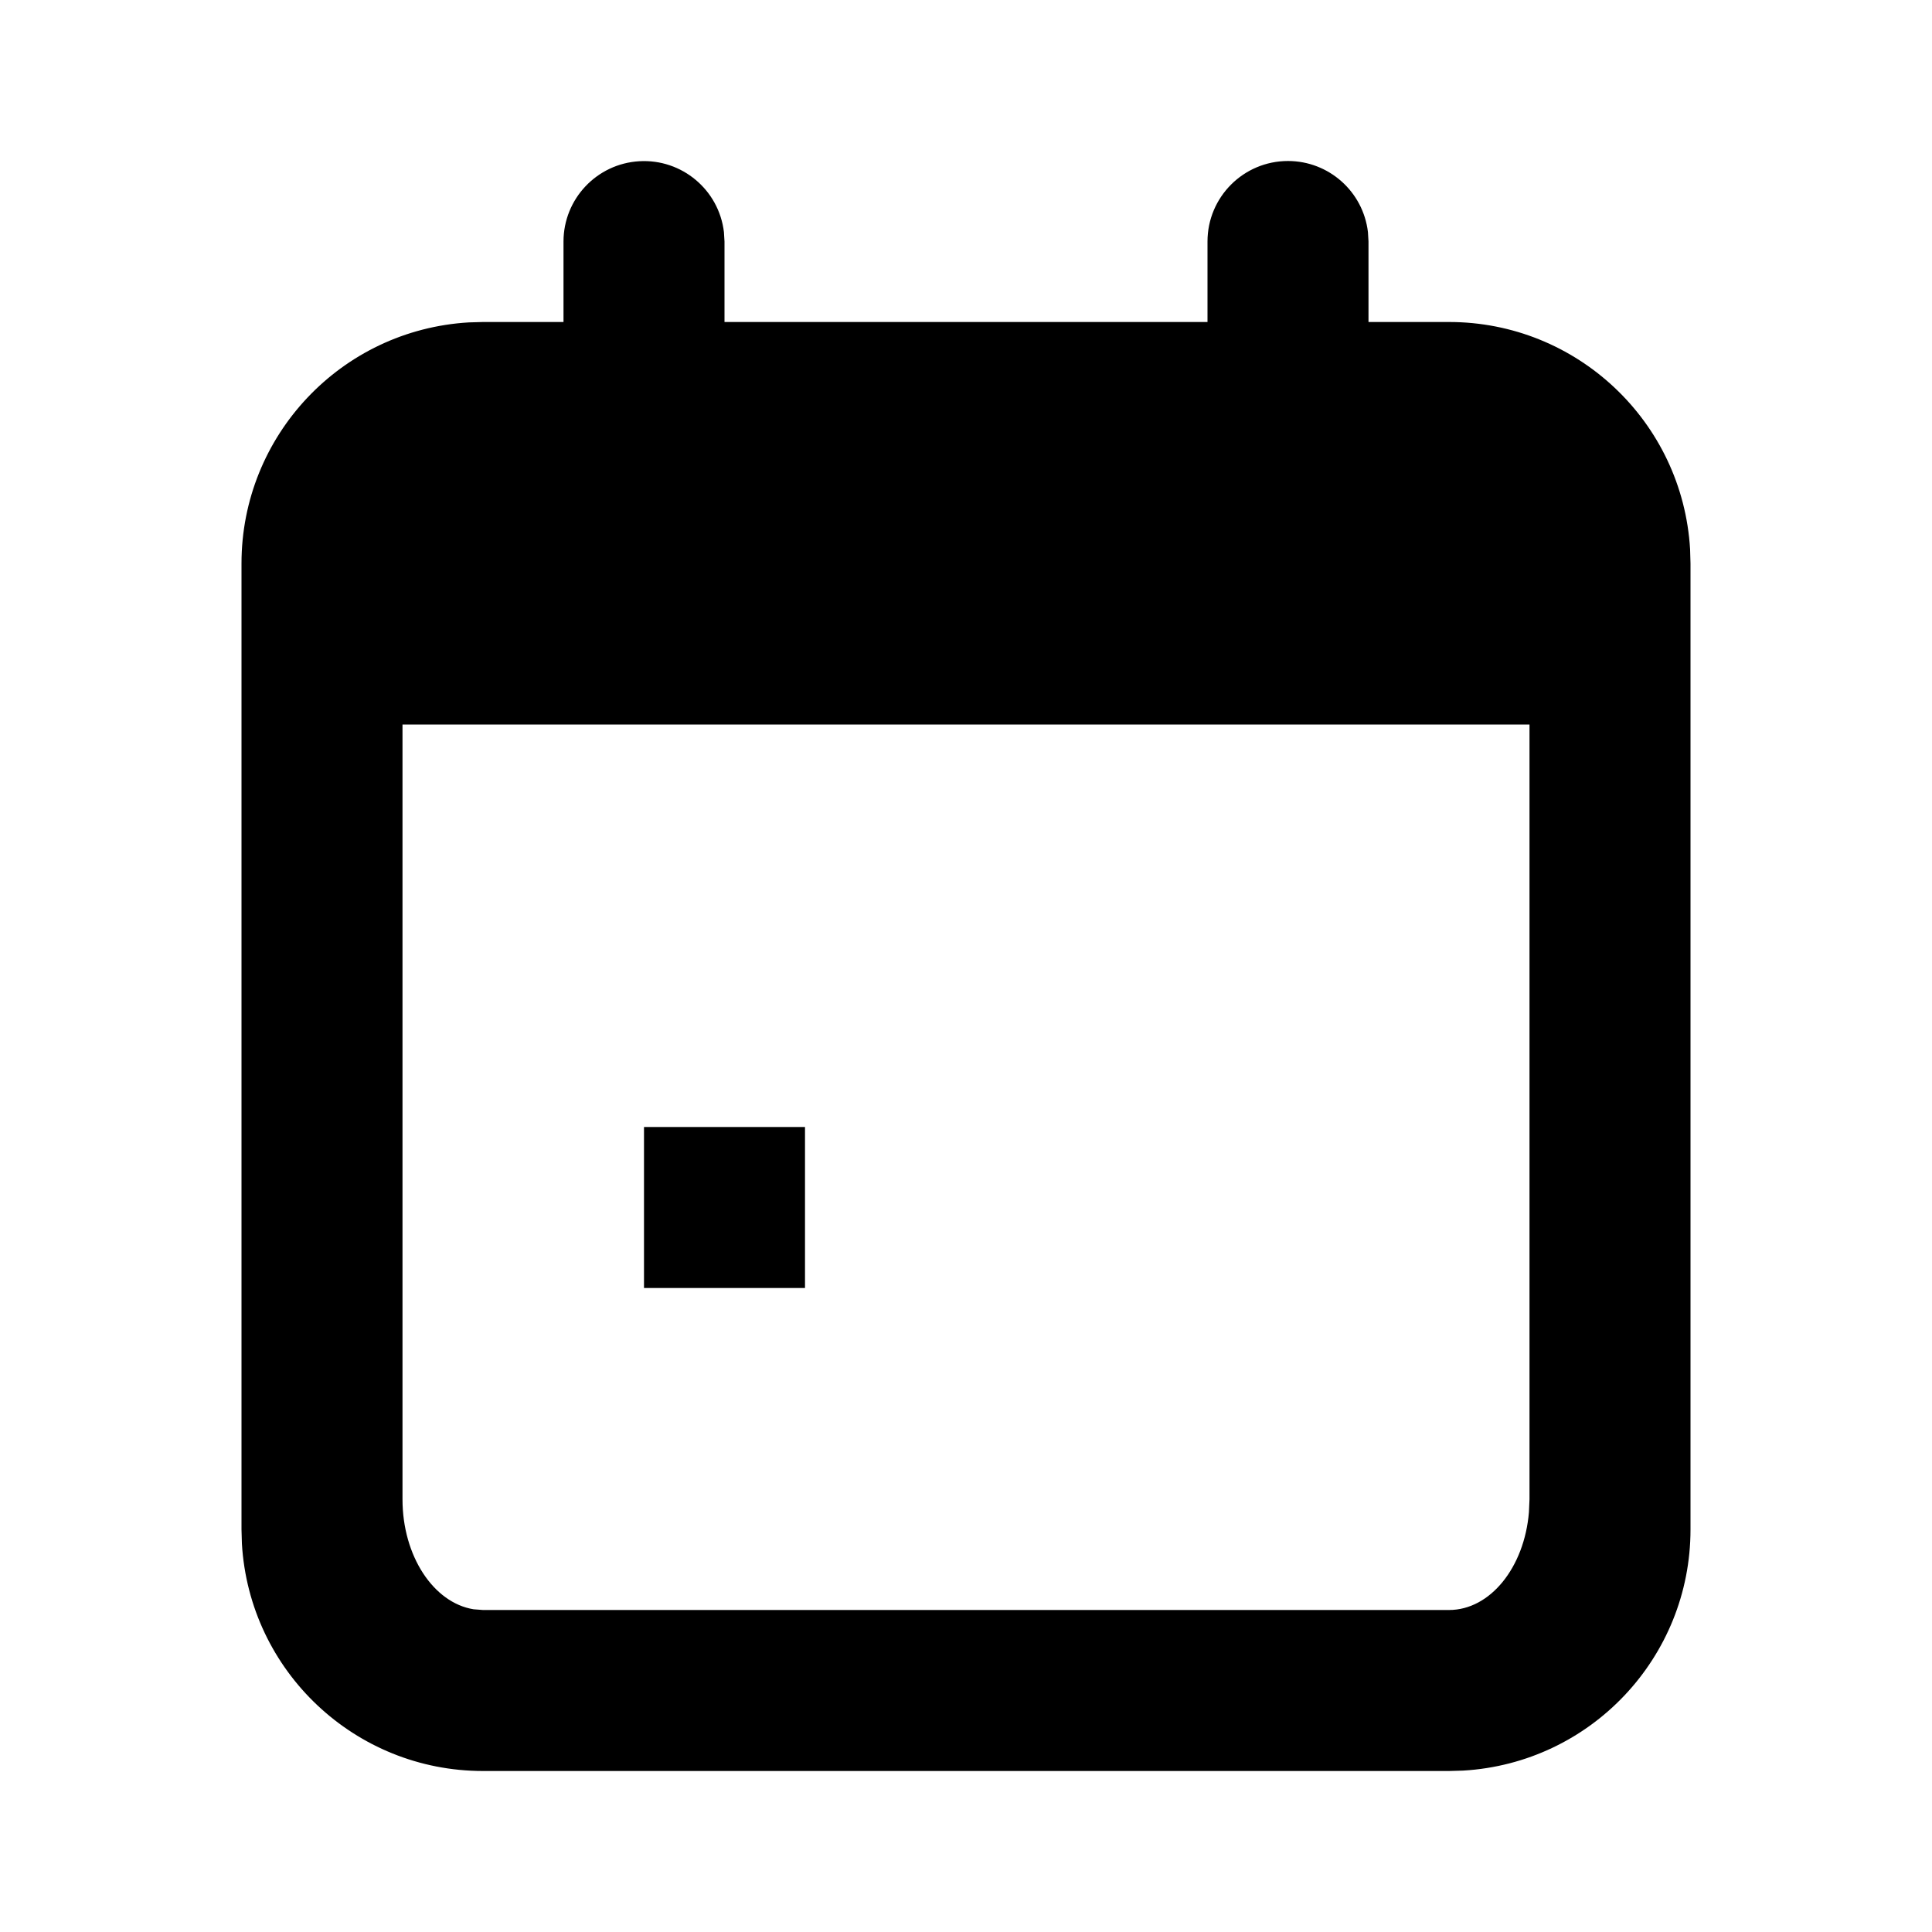
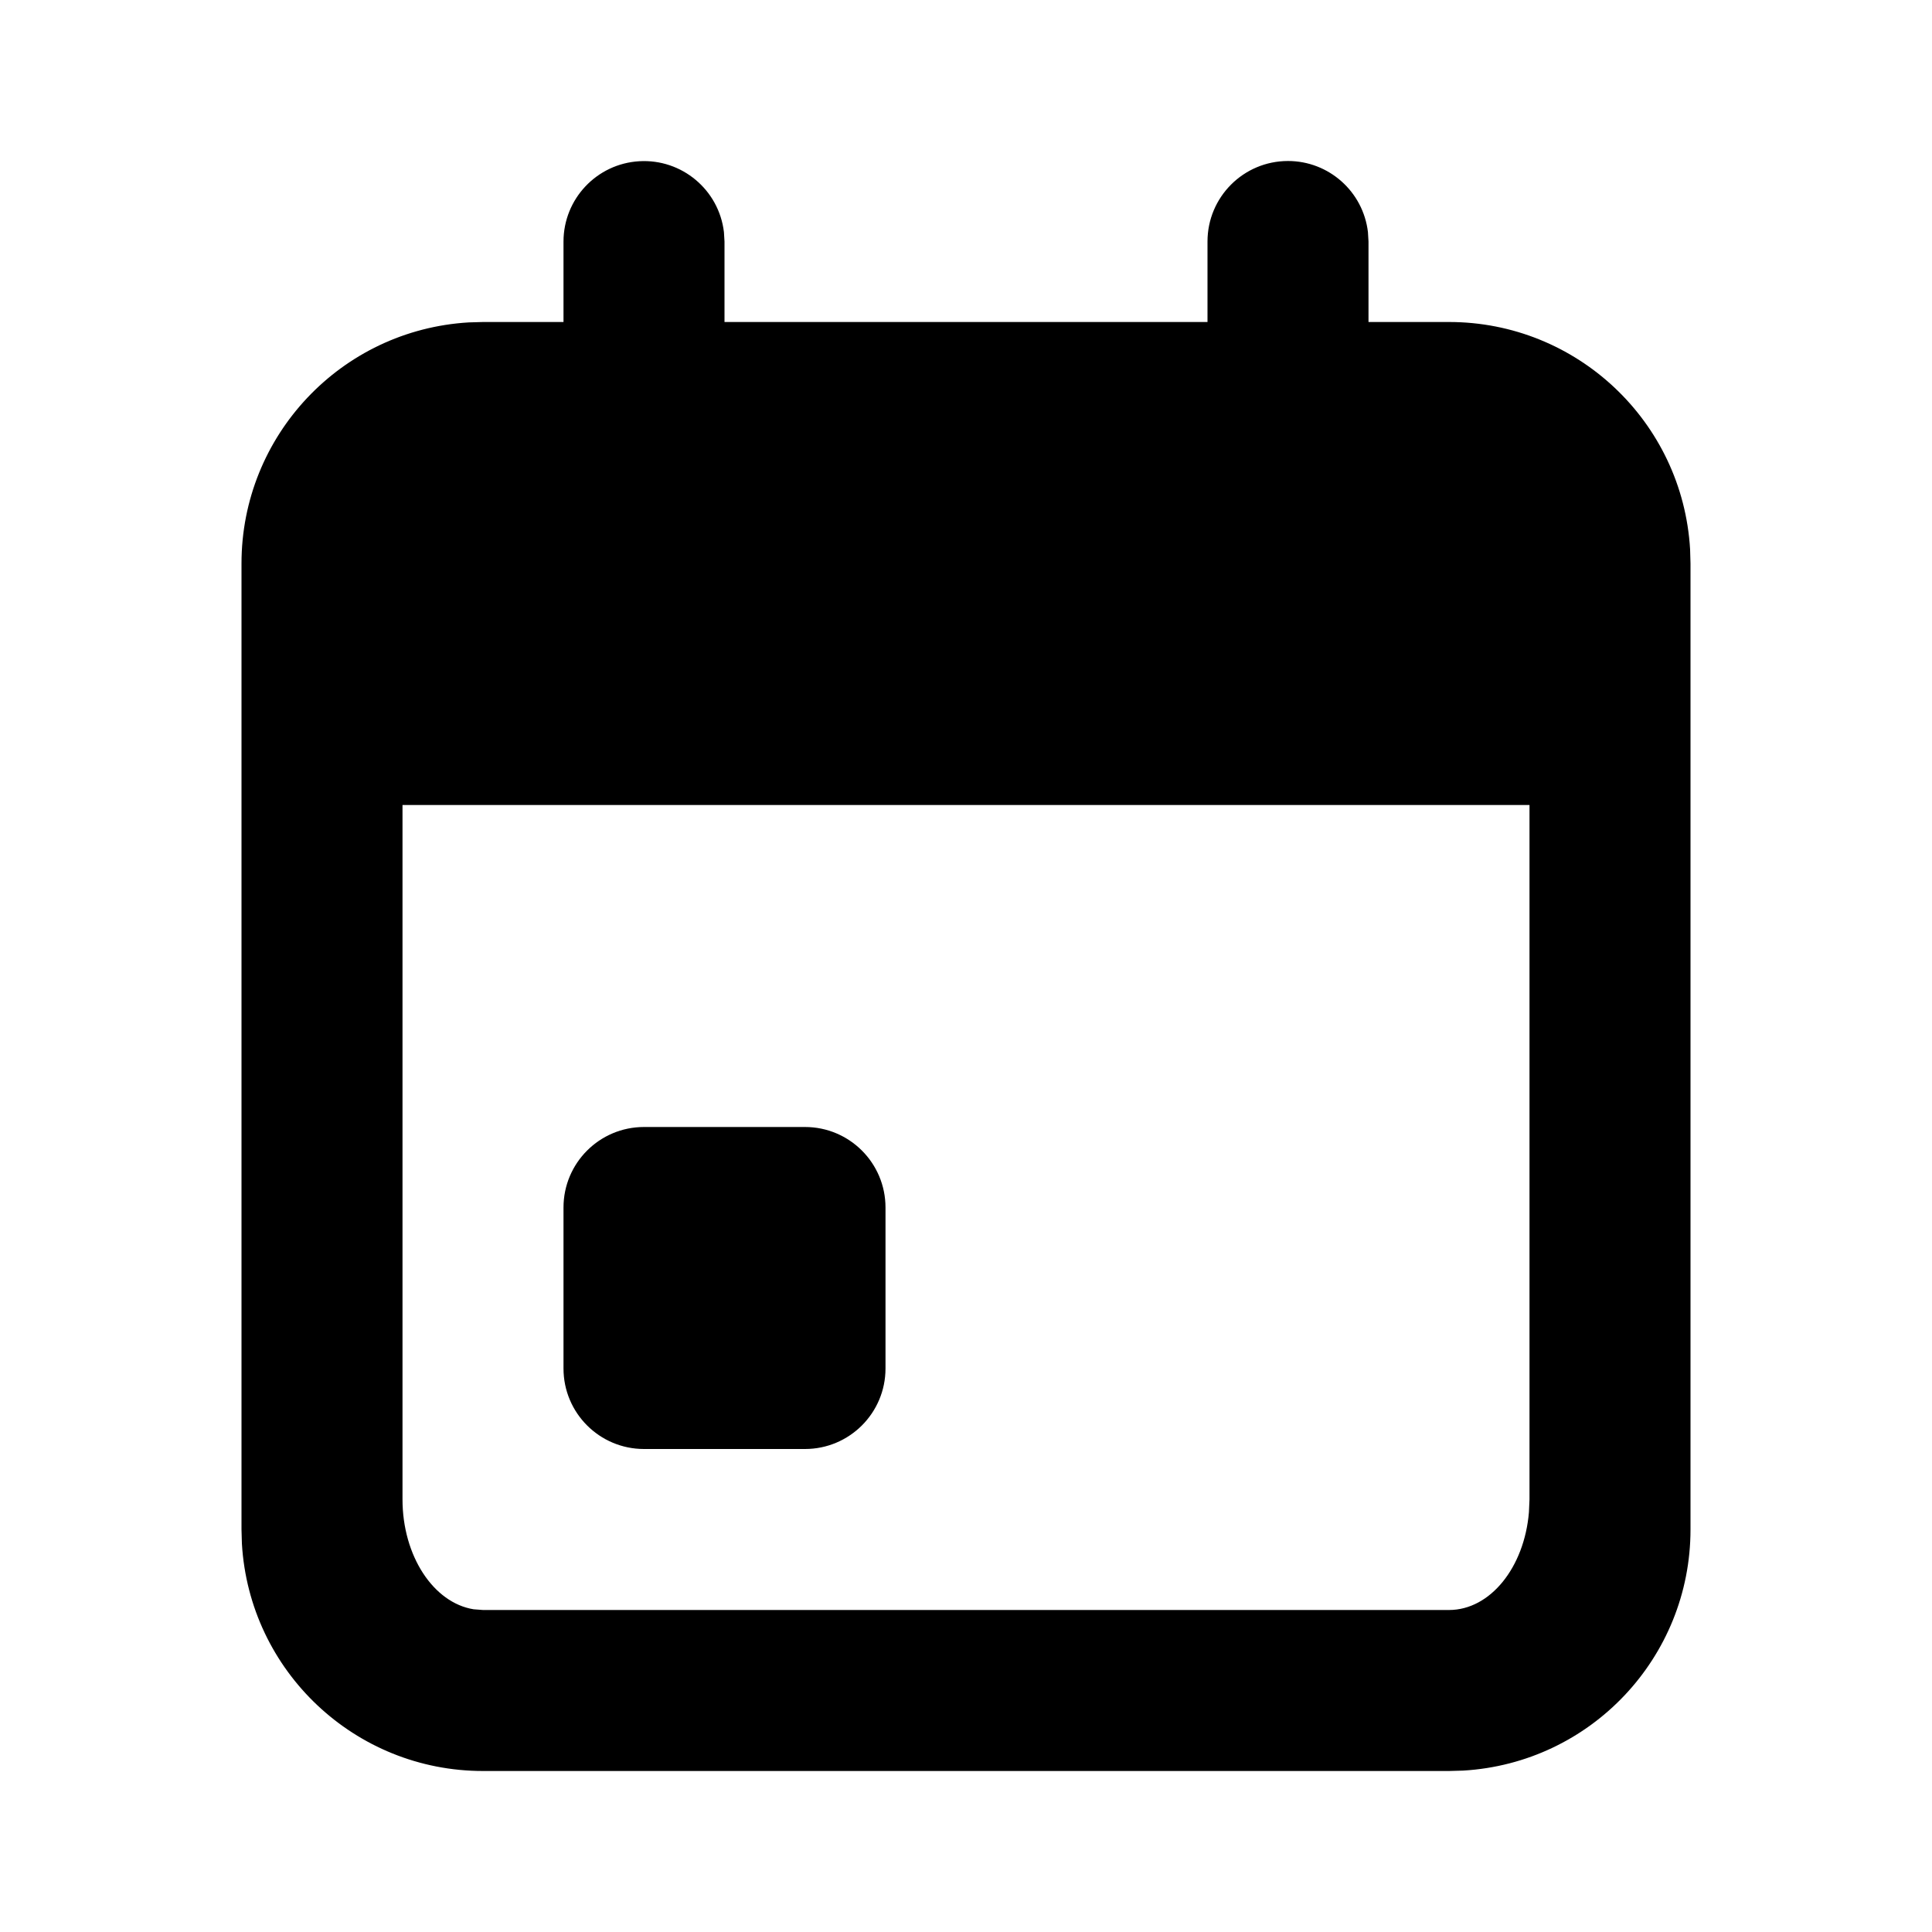
<svg xmlns="http://www.w3.org/2000/svg" fill="currentColor" viewBox="0 0 24 24">
  <path fill="none" d="M0 0h24v24H0z" />
-   <path d="M16 2a1 1 0 0 1 .993.883L17 3v1h1a3 3 0 0 1 2.995 2.824L21 7v12a3 3 0 0 1-2.824 2.995L18 22H6a3 3 0 0 1-2.995-2.824L3 19V7a3 3 0 0 1 2.824-2.995L6 4h1V3a1 1 0 0 1 1.993-.117L9 3v1h6V3a1 1 0 0 1 1-1m3 7H5v9.625c0 .705.386 1.286.883 1.366L6 20h12c.513 0 .936-.53.993-1.215l.007-.16z" />
-   <path d="M8 14h2v2H8z" />
+   <path d="M16 2a1 1 0 0 1 .993.883L17 3v1h1a3 3 0 0 1 2.995 2.824L21 7v12a3 3 0 0 1-2.824 2.995L18 22H6a3 3 0 0 1-2.995-2.824L3 19V7a3 3 0 0 1 2.824-2.995L6 4h1V3a1 1 0 0 1 1.993-.117L9 3v1h6V3a1 1 0 0 1 1-1m3 8H5v8.625c0 .705.386 1.286.883 1.366L6 20h12c.513 0 .936-.53.993-1.215l.007-.16zm-9 4a1 1 0 0 1 1 1v2a1 1 0 0 1-1 1H8a1 1 0 0 1-1-1v-2a1 1 0 0 1 1-1z" />
</svg>
